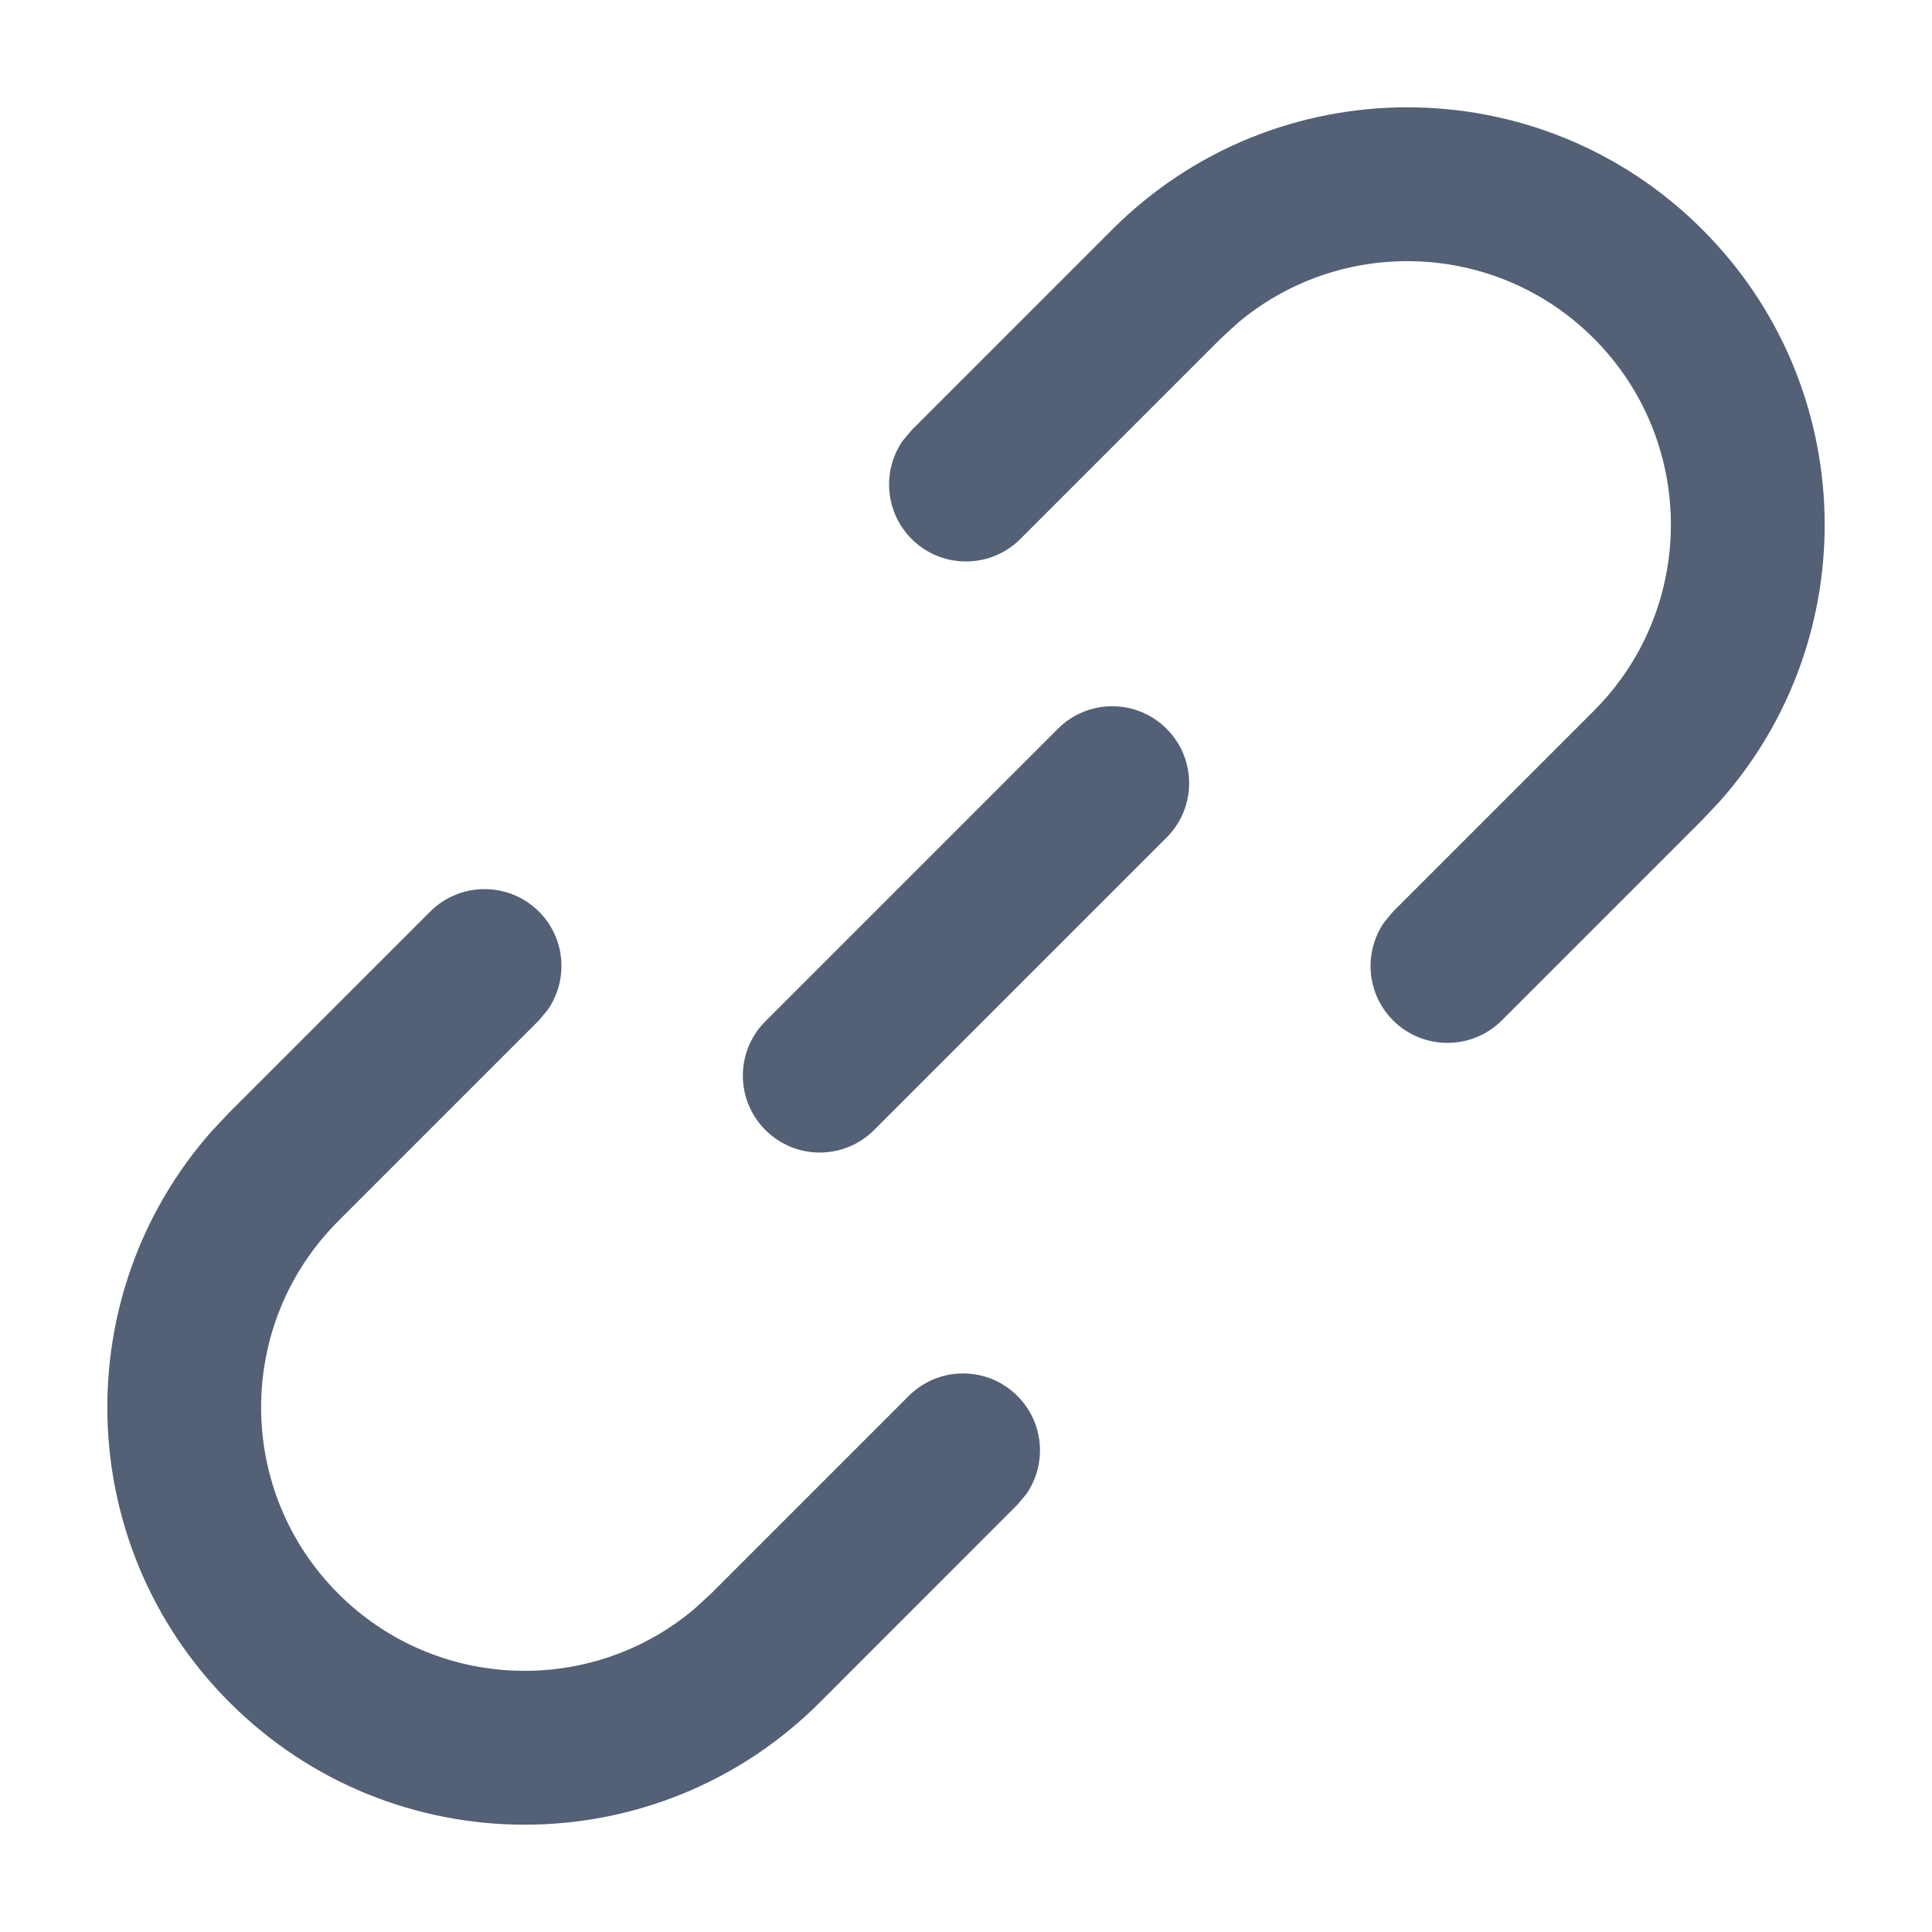
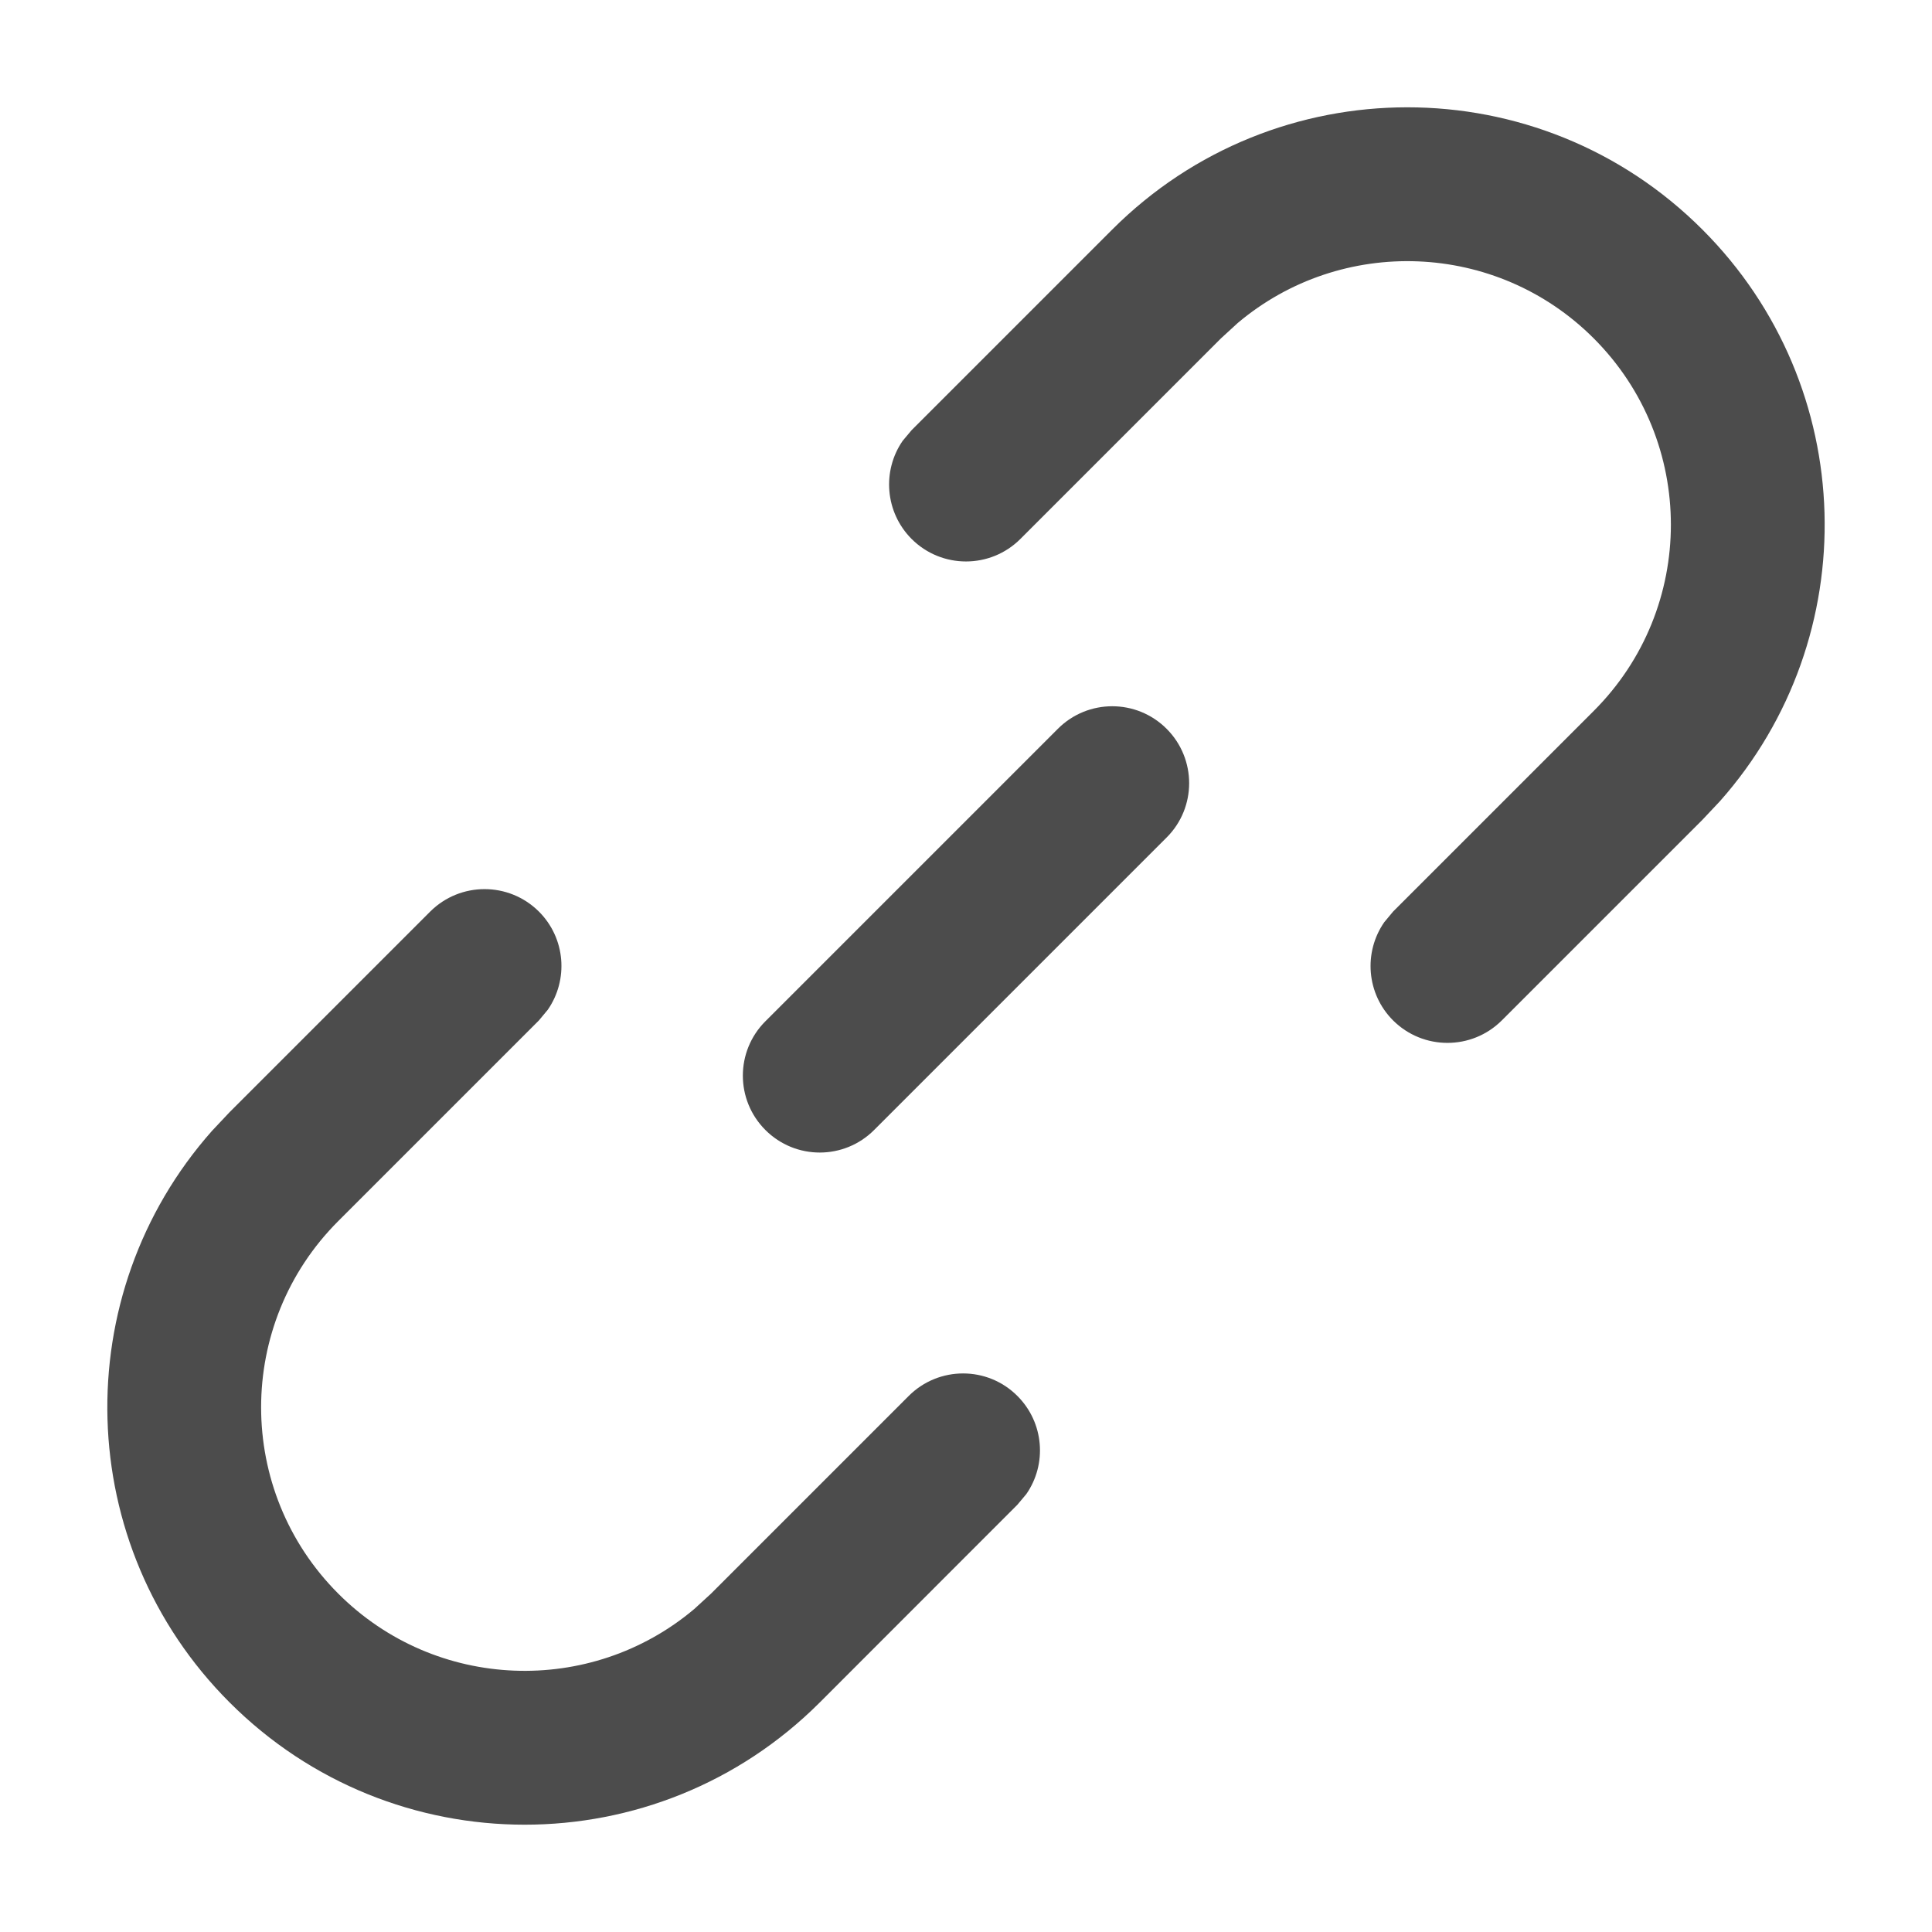
<svg xmlns="http://www.w3.org/2000/svg" width="18px" height="18px" viewBox="0 0 18 18" version="1.1">
-   <g id="新" stroke="none" stroke-width="1" fill="none" fill-rule="evenodd">
-     <g id="跨端协同-切图" transform="translate(-36, -25)" fill="#536076">
-       <g id="icon/功能图标/断开链接" transform="translate(37, 26)">
-         <path d="M4.021,7.493 C4.27,7.742 4.297,8.128 4.104,8.407 L4.021,8.507 L2.152,10.376 C1.193,11.334 1.193,12.889 2.152,13.848 C3.06,14.756 4.504,14.804 5.468,13.991 L5.624,13.848 L7.466,12.006 C7.746,11.726 8.2,11.726 8.479,12.006 C8.728,12.255 8.756,12.641 8.562,12.92 L8.479,13.019 L6.638,14.861 C5.119,16.38 2.657,16.38 1.139,14.861 C-0.323,13.399 -0.378,11.062 0.976,9.535 L1.139,9.362 L3.008,7.493 C3.288,7.214 3.741,7.214 4.021,7.493 Z M9.869,5.79 C10.149,6.07 10.149,6.524 9.869,6.803 L7.144,9.528 C6.864,9.808 6.411,9.808 6.131,9.528 C5.851,9.248 5.851,8.795 6.131,8.515 L8.856,5.79 C9.136,5.51 9.589,5.51 9.869,5.79 Z M14.861,1.139 C16.323,2.601 16.378,4.938 15.024,6.465 L14.861,6.638 L12.992,8.507 C12.712,8.786 12.259,8.786 11.979,8.507 C11.73,8.258 11.703,7.872 11.896,7.593 L11.979,7.493 L13.848,5.624 C14.807,4.666 14.807,3.111 13.848,2.152 C12.94,1.244 11.496,1.196 10.532,2.009 L10.376,2.152 L8.507,4.021 C8.227,4.301 7.773,4.301 7.493,4.021 C7.245,3.772 7.217,3.386 7.41,3.107 L7.493,3.008 L9.362,1.139 C10.881,-0.38 13.343,-0.38 14.861,1.139 Z" id="形状" />
-       </g>
-     </g>
+   <g id="icon/功能图标/链接" stroke="none" stroke-width="1" fill="none" fill-rule="evenodd" fill-opacity="0.7">
+     <path d="M5.021,8.493 C5.27,8.742 5.297,9.128 5.104,9.407 L5.021,9.507 L3.152,11.376 C2.193,12.334 2.193,13.889 3.152,14.848 C4.06,15.756 5.504,15.804 6.468,14.991 L6.624,14.848 L8.466,13.006 C8.746,12.726 9.2,12.726 9.479,13.006 C9.728,13.255 9.756,13.641 9.562,13.92 L9.479,14.019 L7.638,15.861 C6.119,17.38 3.657,17.38 2.139,15.861 C0.677,14.399 0.622,12.062 1.976,10.535 L2.139,10.362 L4.008,8.493 C4.288,8.214 4.741,8.214 5.021,8.493 Z M10.869,6.79 C11.149,7.07 11.149,7.524 10.869,7.803 L8.144,10.528 C7.864,10.808 7.411,10.808 7.131,10.528 C6.851,10.248 6.851,9.795 7.131,9.515 L9.856,6.79 C10.136,6.51 10.589,6.51 10.869,6.79 Z M15.861,2.139 C17.323,3.601 17.378,5.938 16.024,7.465 L15.861,7.638 L13.992,9.507 C13.712,9.786 13.259,9.786 12.979,9.507 C12.73,9.258 12.703,8.872 12.896,8.593 L12.979,8.493 L14.848,6.624 C15.807,5.666 15.807,4.111 14.848,3.152 C13.94,2.244 12.496,2.196 11.532,3.009 L11.376,3.152 L9.507,5.021 C9.227,5.301 8.773,5.301 8.493,5.021 C8.245,4.772 8.217,4.386 8.41,4.107 L8.493,4.008 L10.362,2.139 C11.881,0.62 14.343,0.62 15.861,2.139 Z" id="形状" fill="#000000" />
  </g>
</svg>
